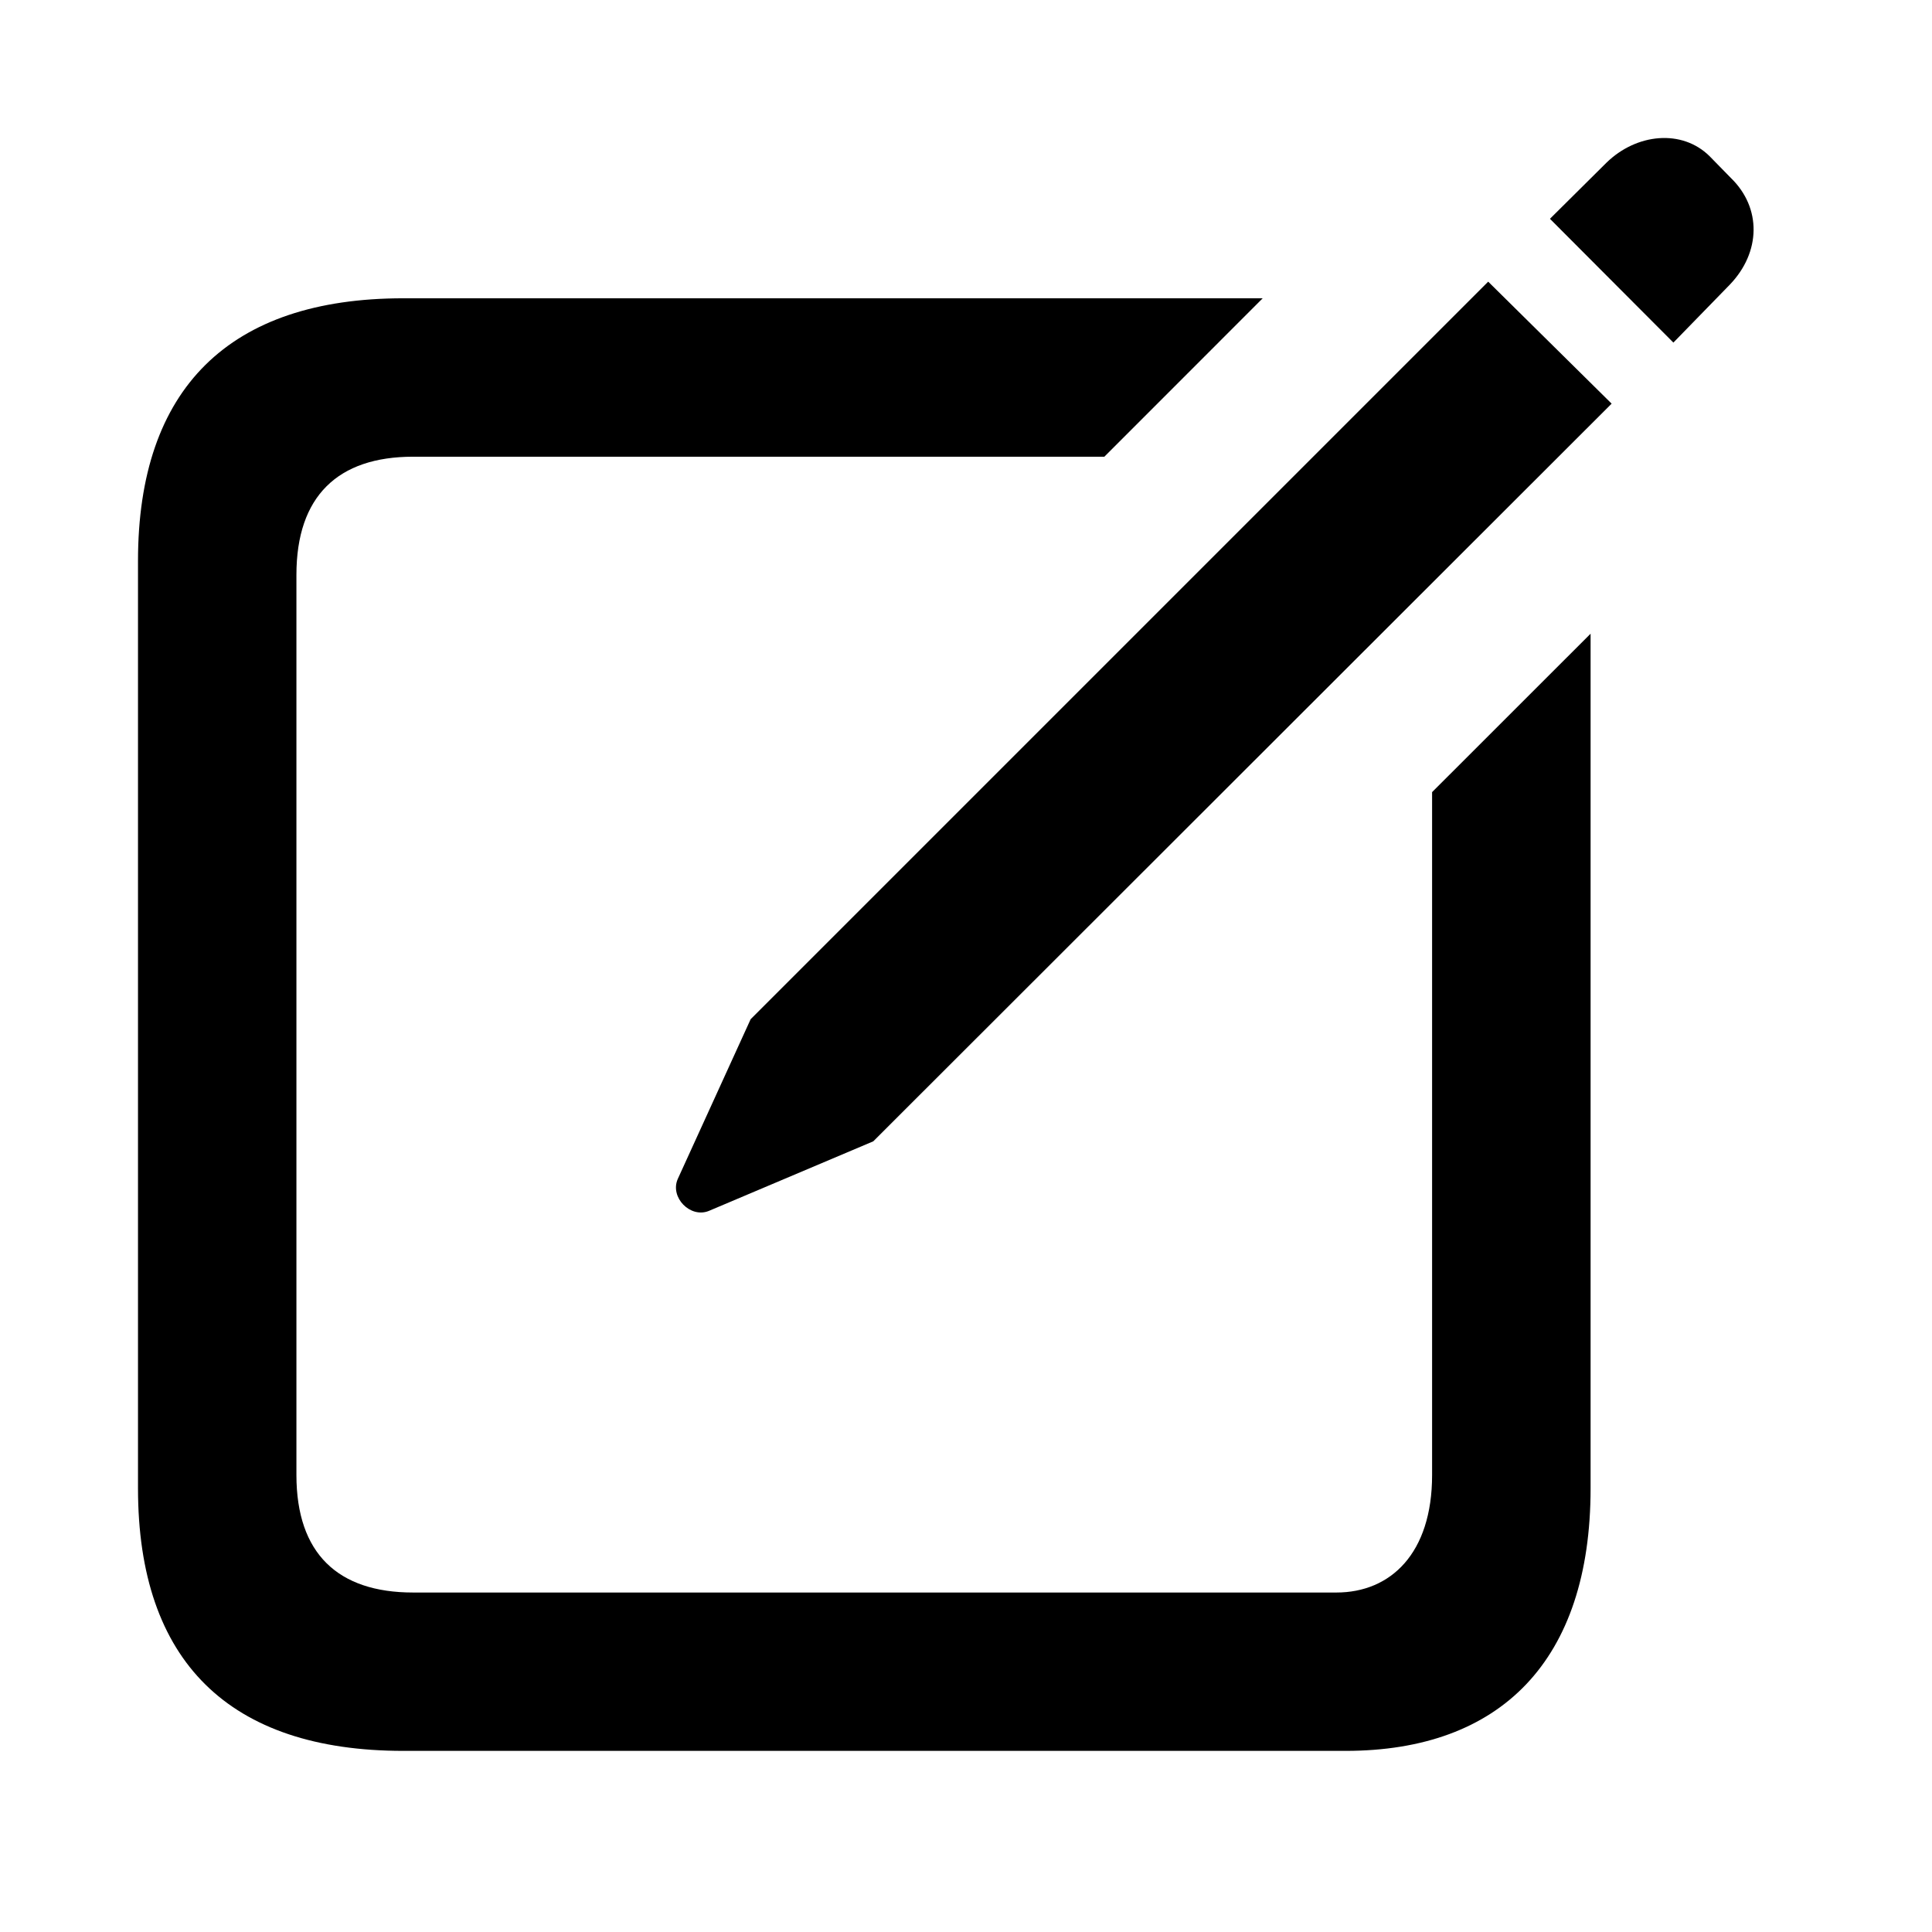
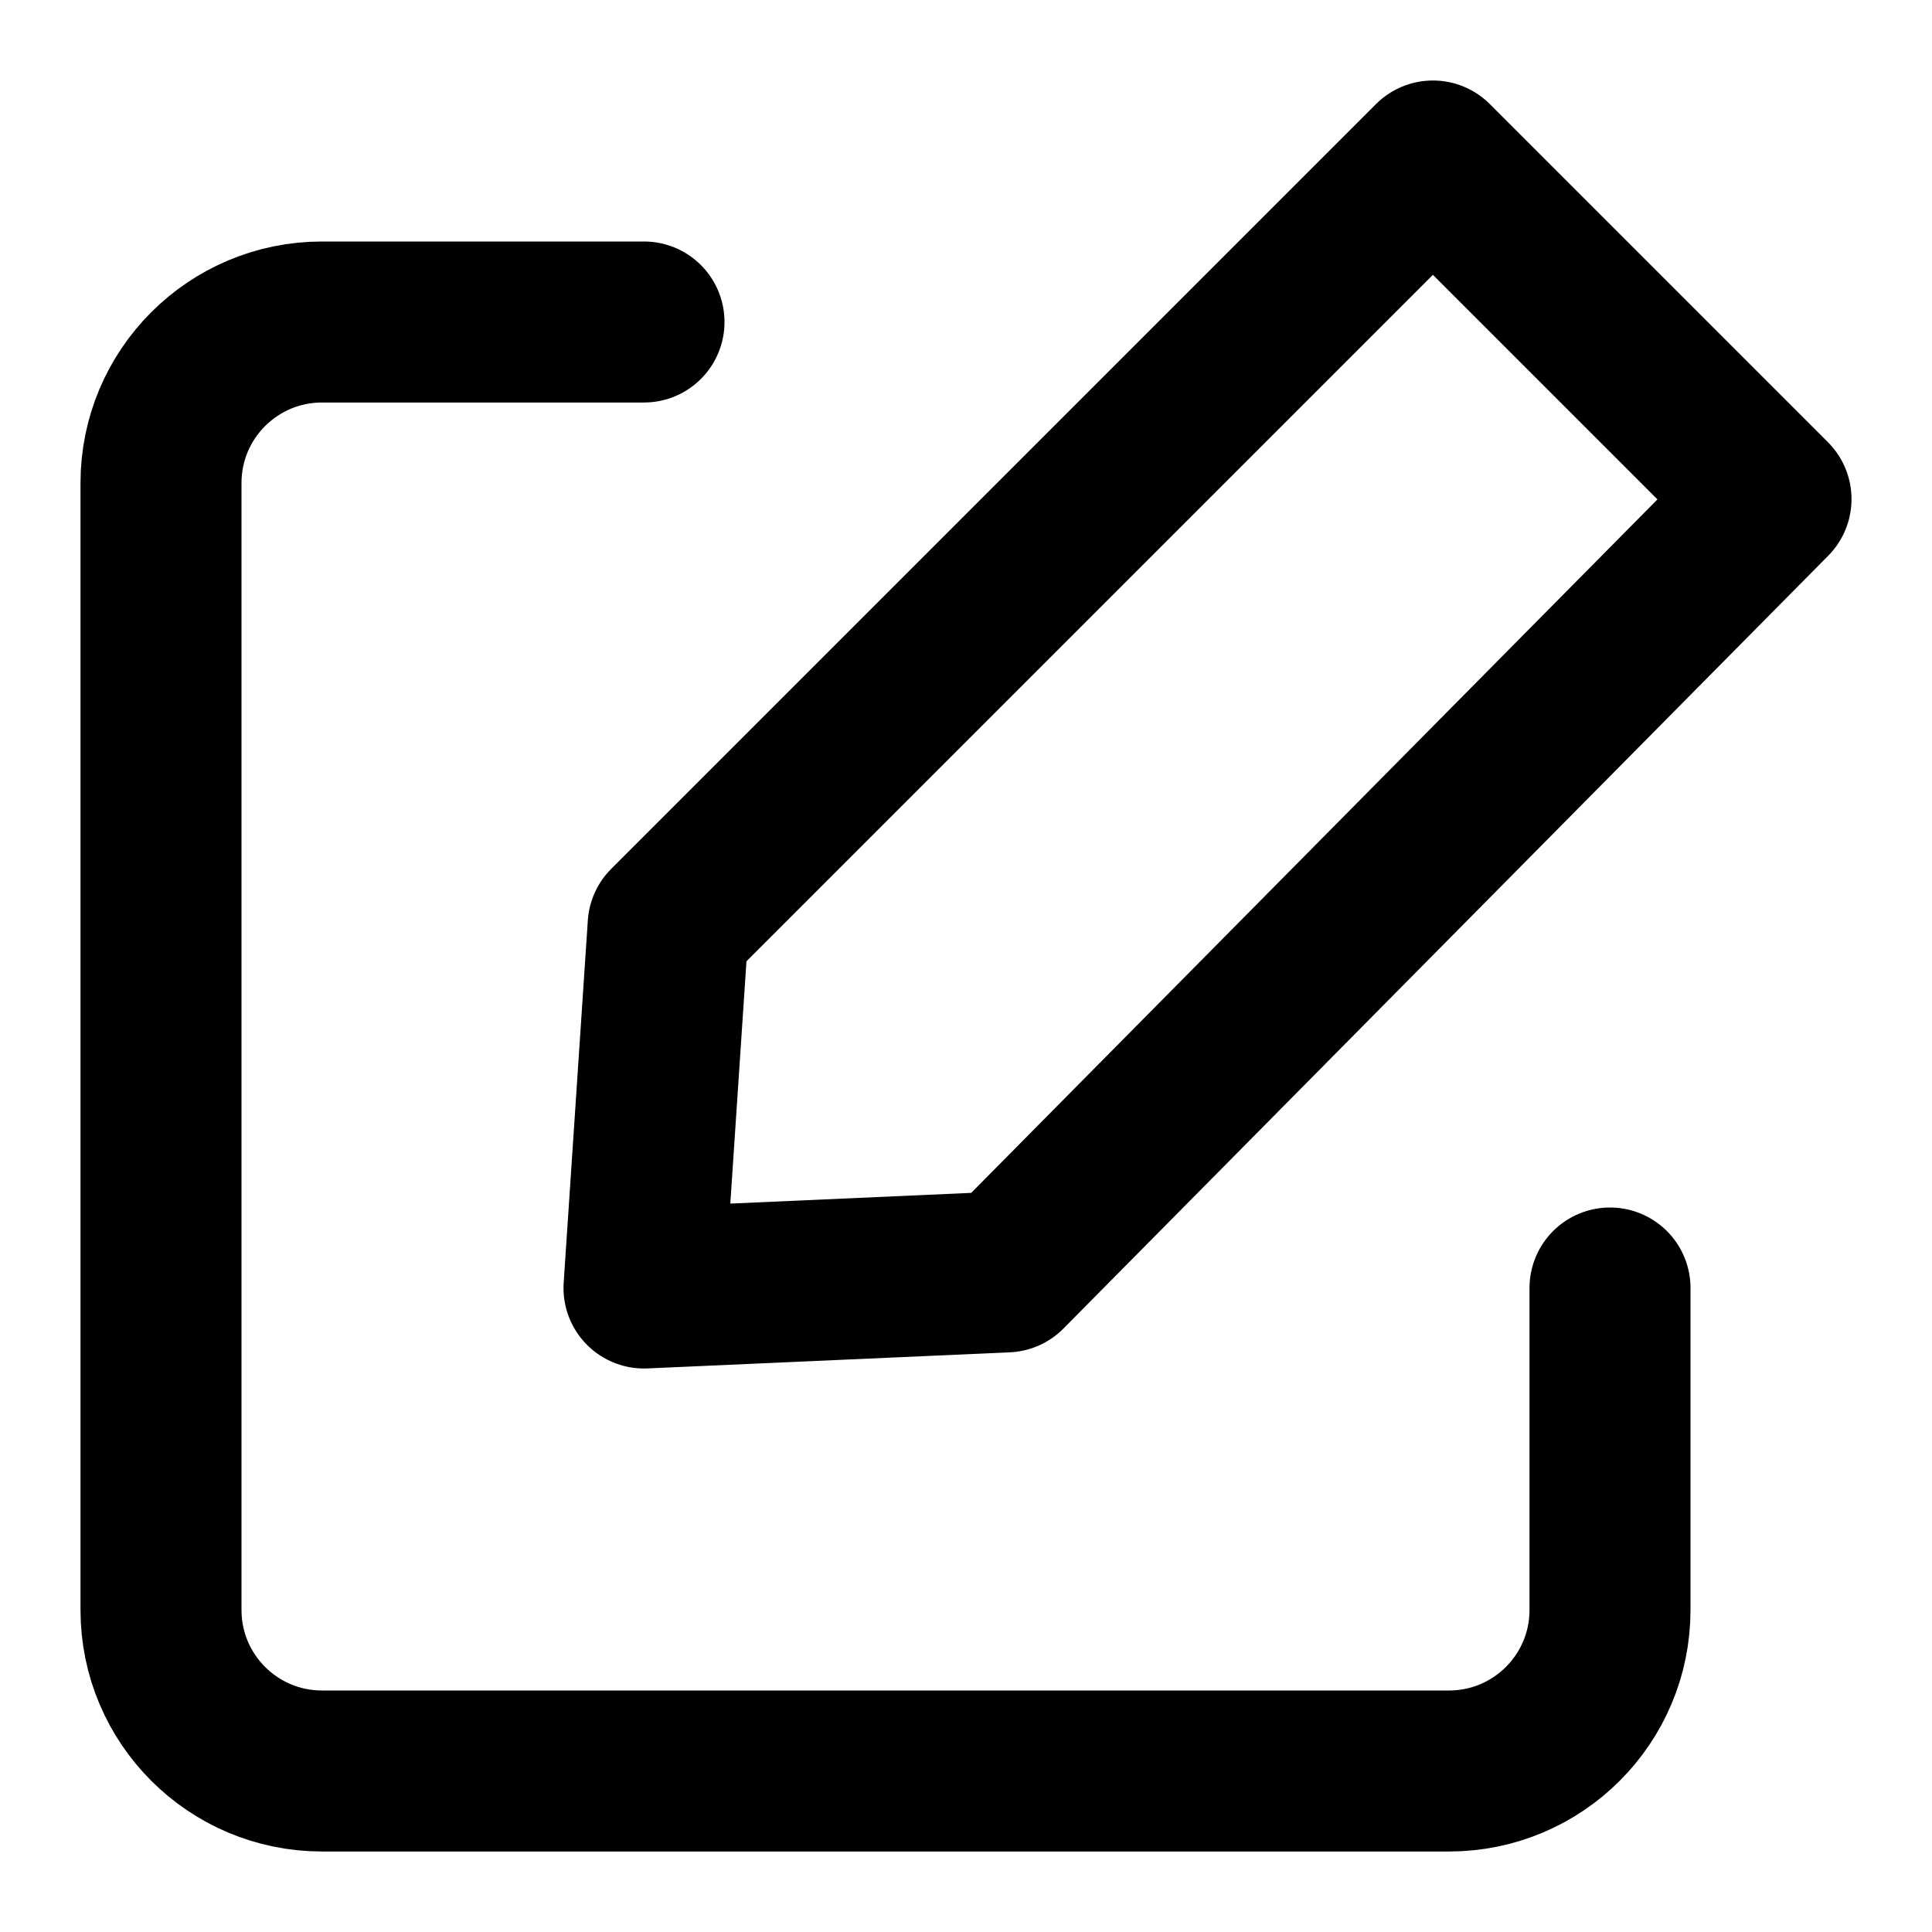
- <svg xmlns="http://www.w3.org/2000/svg" width="28" height="28" viewBox="0 0 28 28" fill="none">
-   <path d="M5.846 25.375H19.501C21.747 25.375 23.052 24.07 23.052 21.57V9.184L20.755 11.48V21.377C20.755 22.515 20.153 23.08 19.368 23.08H5.987C4.897 23.08 4.296 22.515 4.296 21.377V8.331C4.296 7.191 4.897 6.619 5.987 6.619H16.005L18.3 4.323H5.846C3.324 4.323 2 5.628 2 8.129V21.57C2 24.08 3.324 25.375 5.846 25.375Z" fill="currentColor" />
-   <path d="M10.272 17.55L12.656 16.541L23.357 5.85L21.568 4.082L10.879 14.771L9.822 17.088C9.707 17.353 10.003 17.658 10.272 17.55ZM24.252 4.965L25.07 4.125C25.521 3.655 25.532 3.012 25.085 2.579L24.777 2.264C24.378 1.869 23.72 1.931 23.282 2.358L22.463 3.171L24.252 4.965Z" fill="currentColor" />
+ <svg xmlns="http://www.w3.org/2000/svg" width="800px" height="800px" viewBox="0 0 24 24">
+   <g id="Complete">
+     <g id="edit">
+       <g>
+         <path d="M20,16v4a2,2,0,0,1-2,2H4a2,2,0,0,1-2-2V6A2,2,0,0,1,4,4H8" fill="none" stroke="#000000" stroke-linecap="round" stroke-linejoin="round" stroke-width="2" />
+         <polygon fill="none" points="12.5 15.8 22 6.2 17.8 2 8.3 11.5 8 16 12.5 15.8" stroke="#000000" stroke-linecap="round" stroke-linejoin="round" stroke-width="2" />
+       </g>
+     </g>
+   </g>
</svg>
